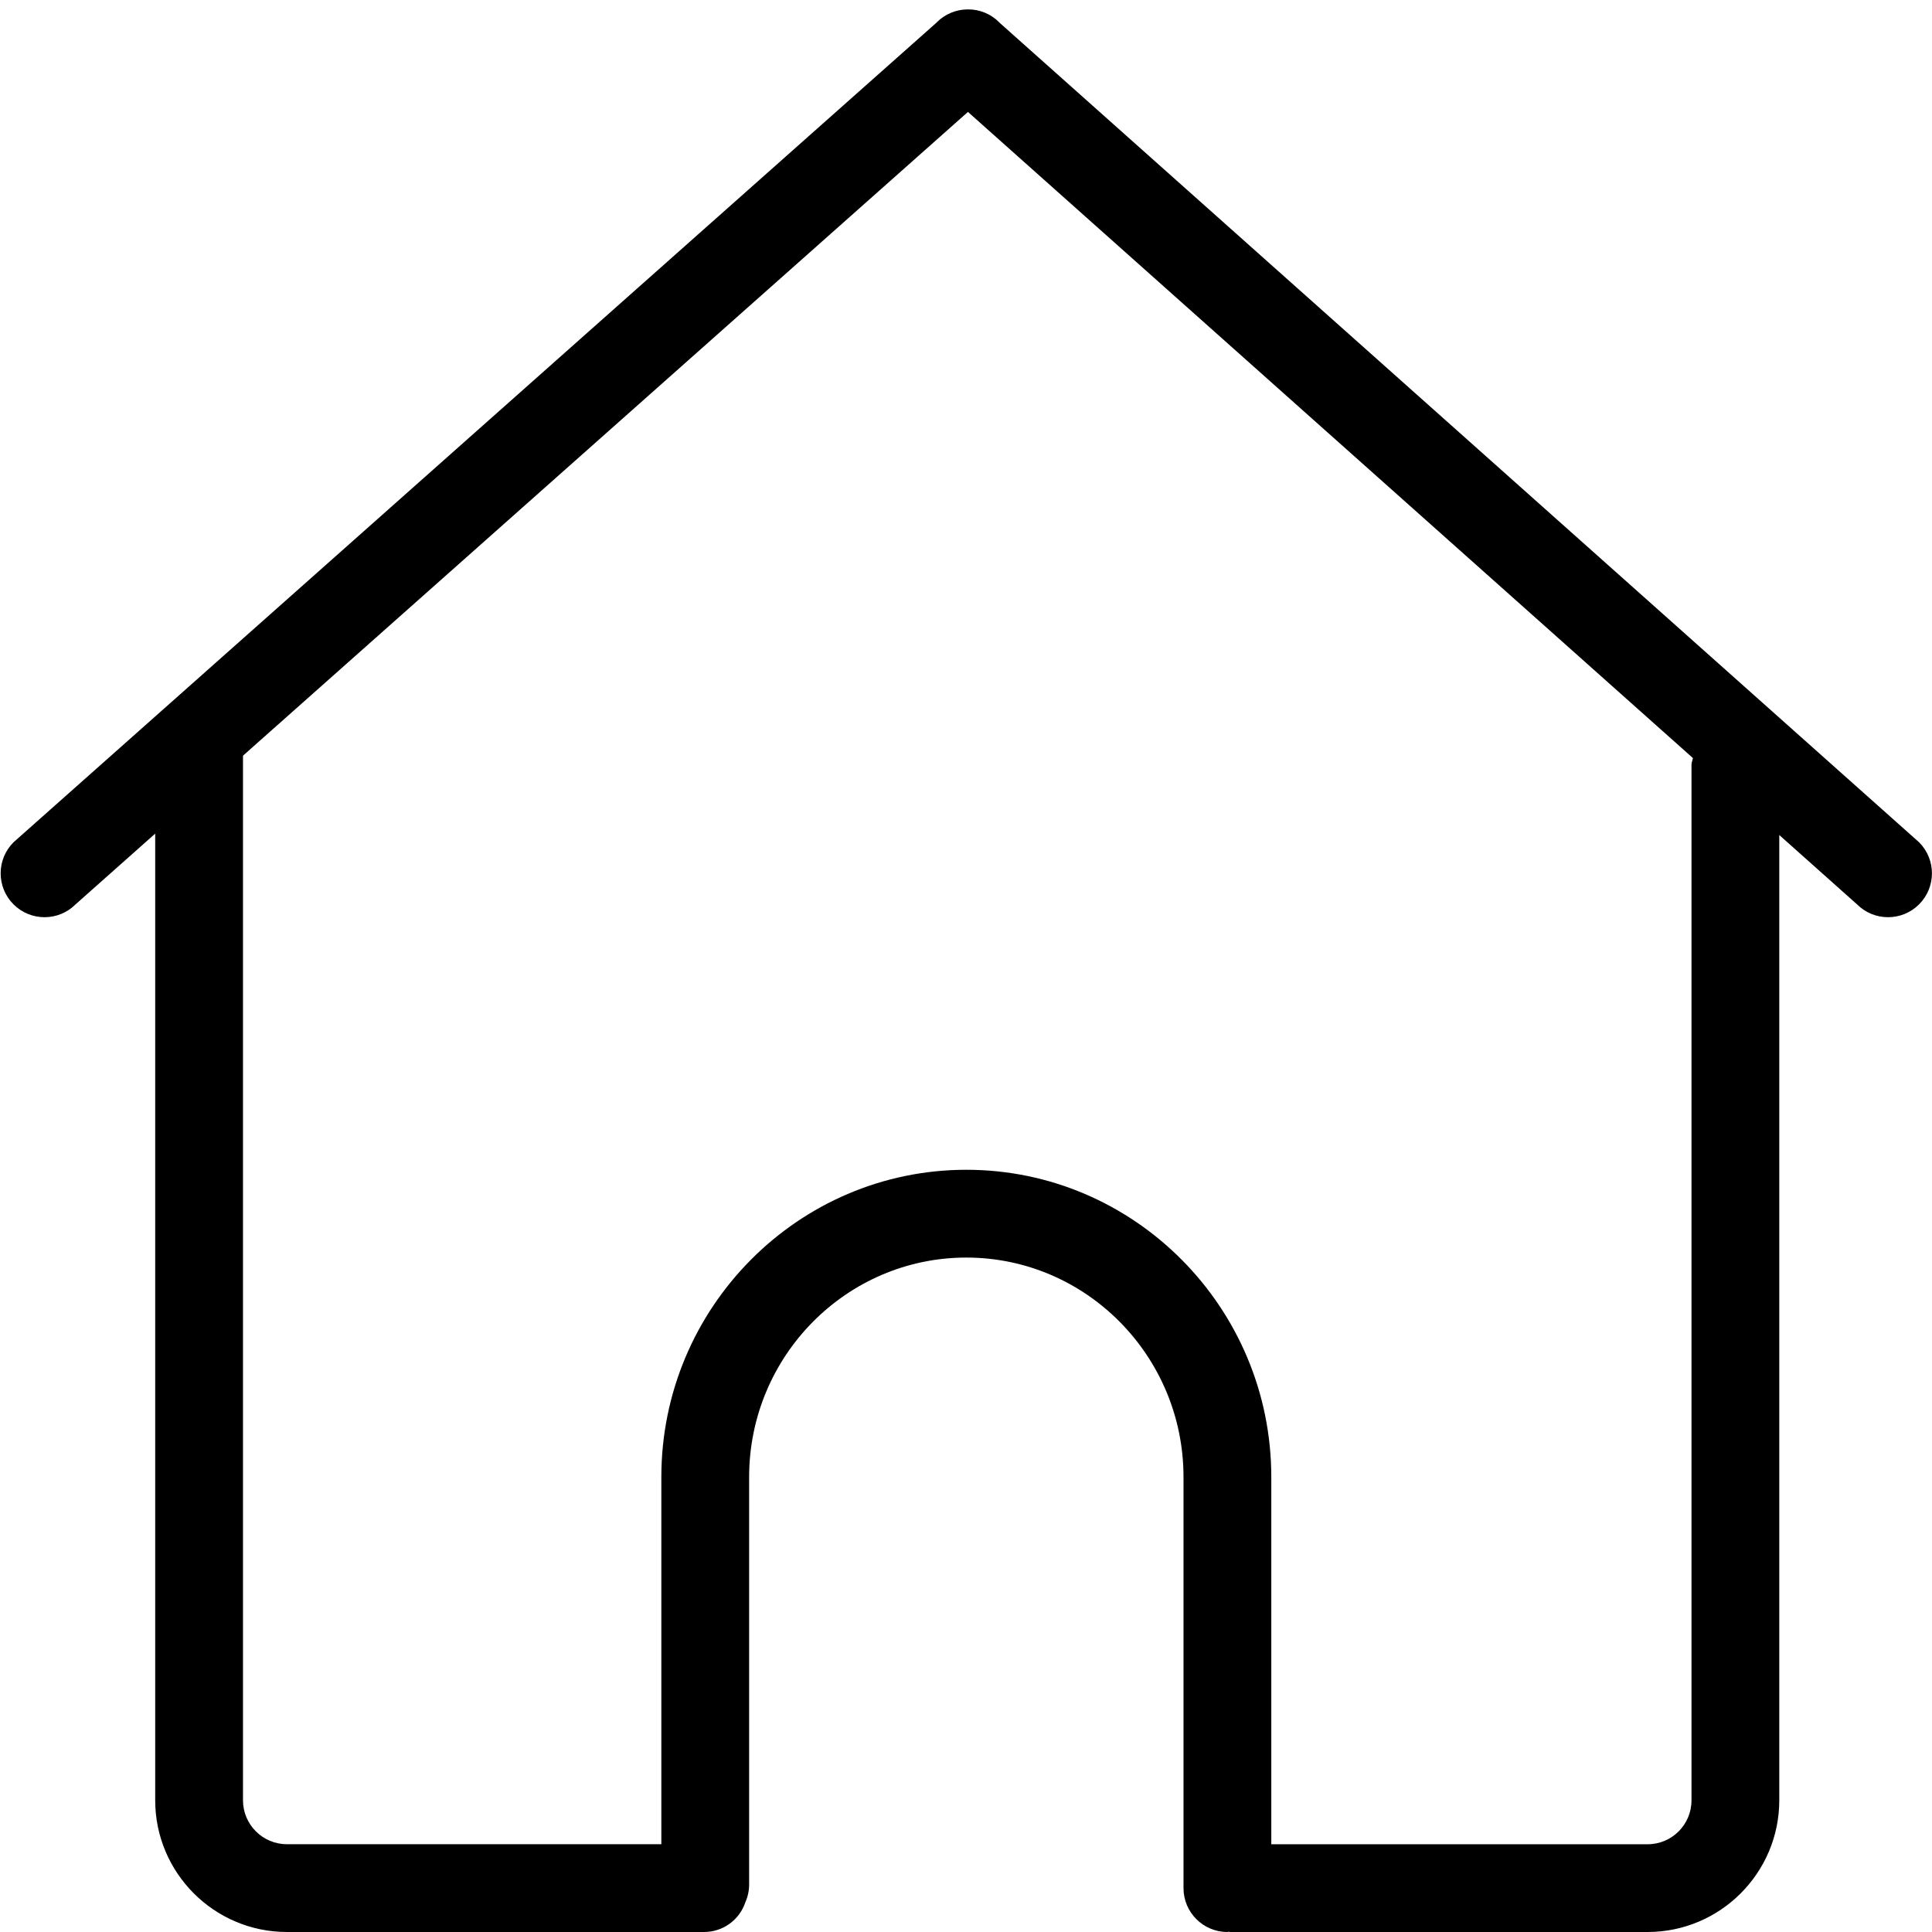
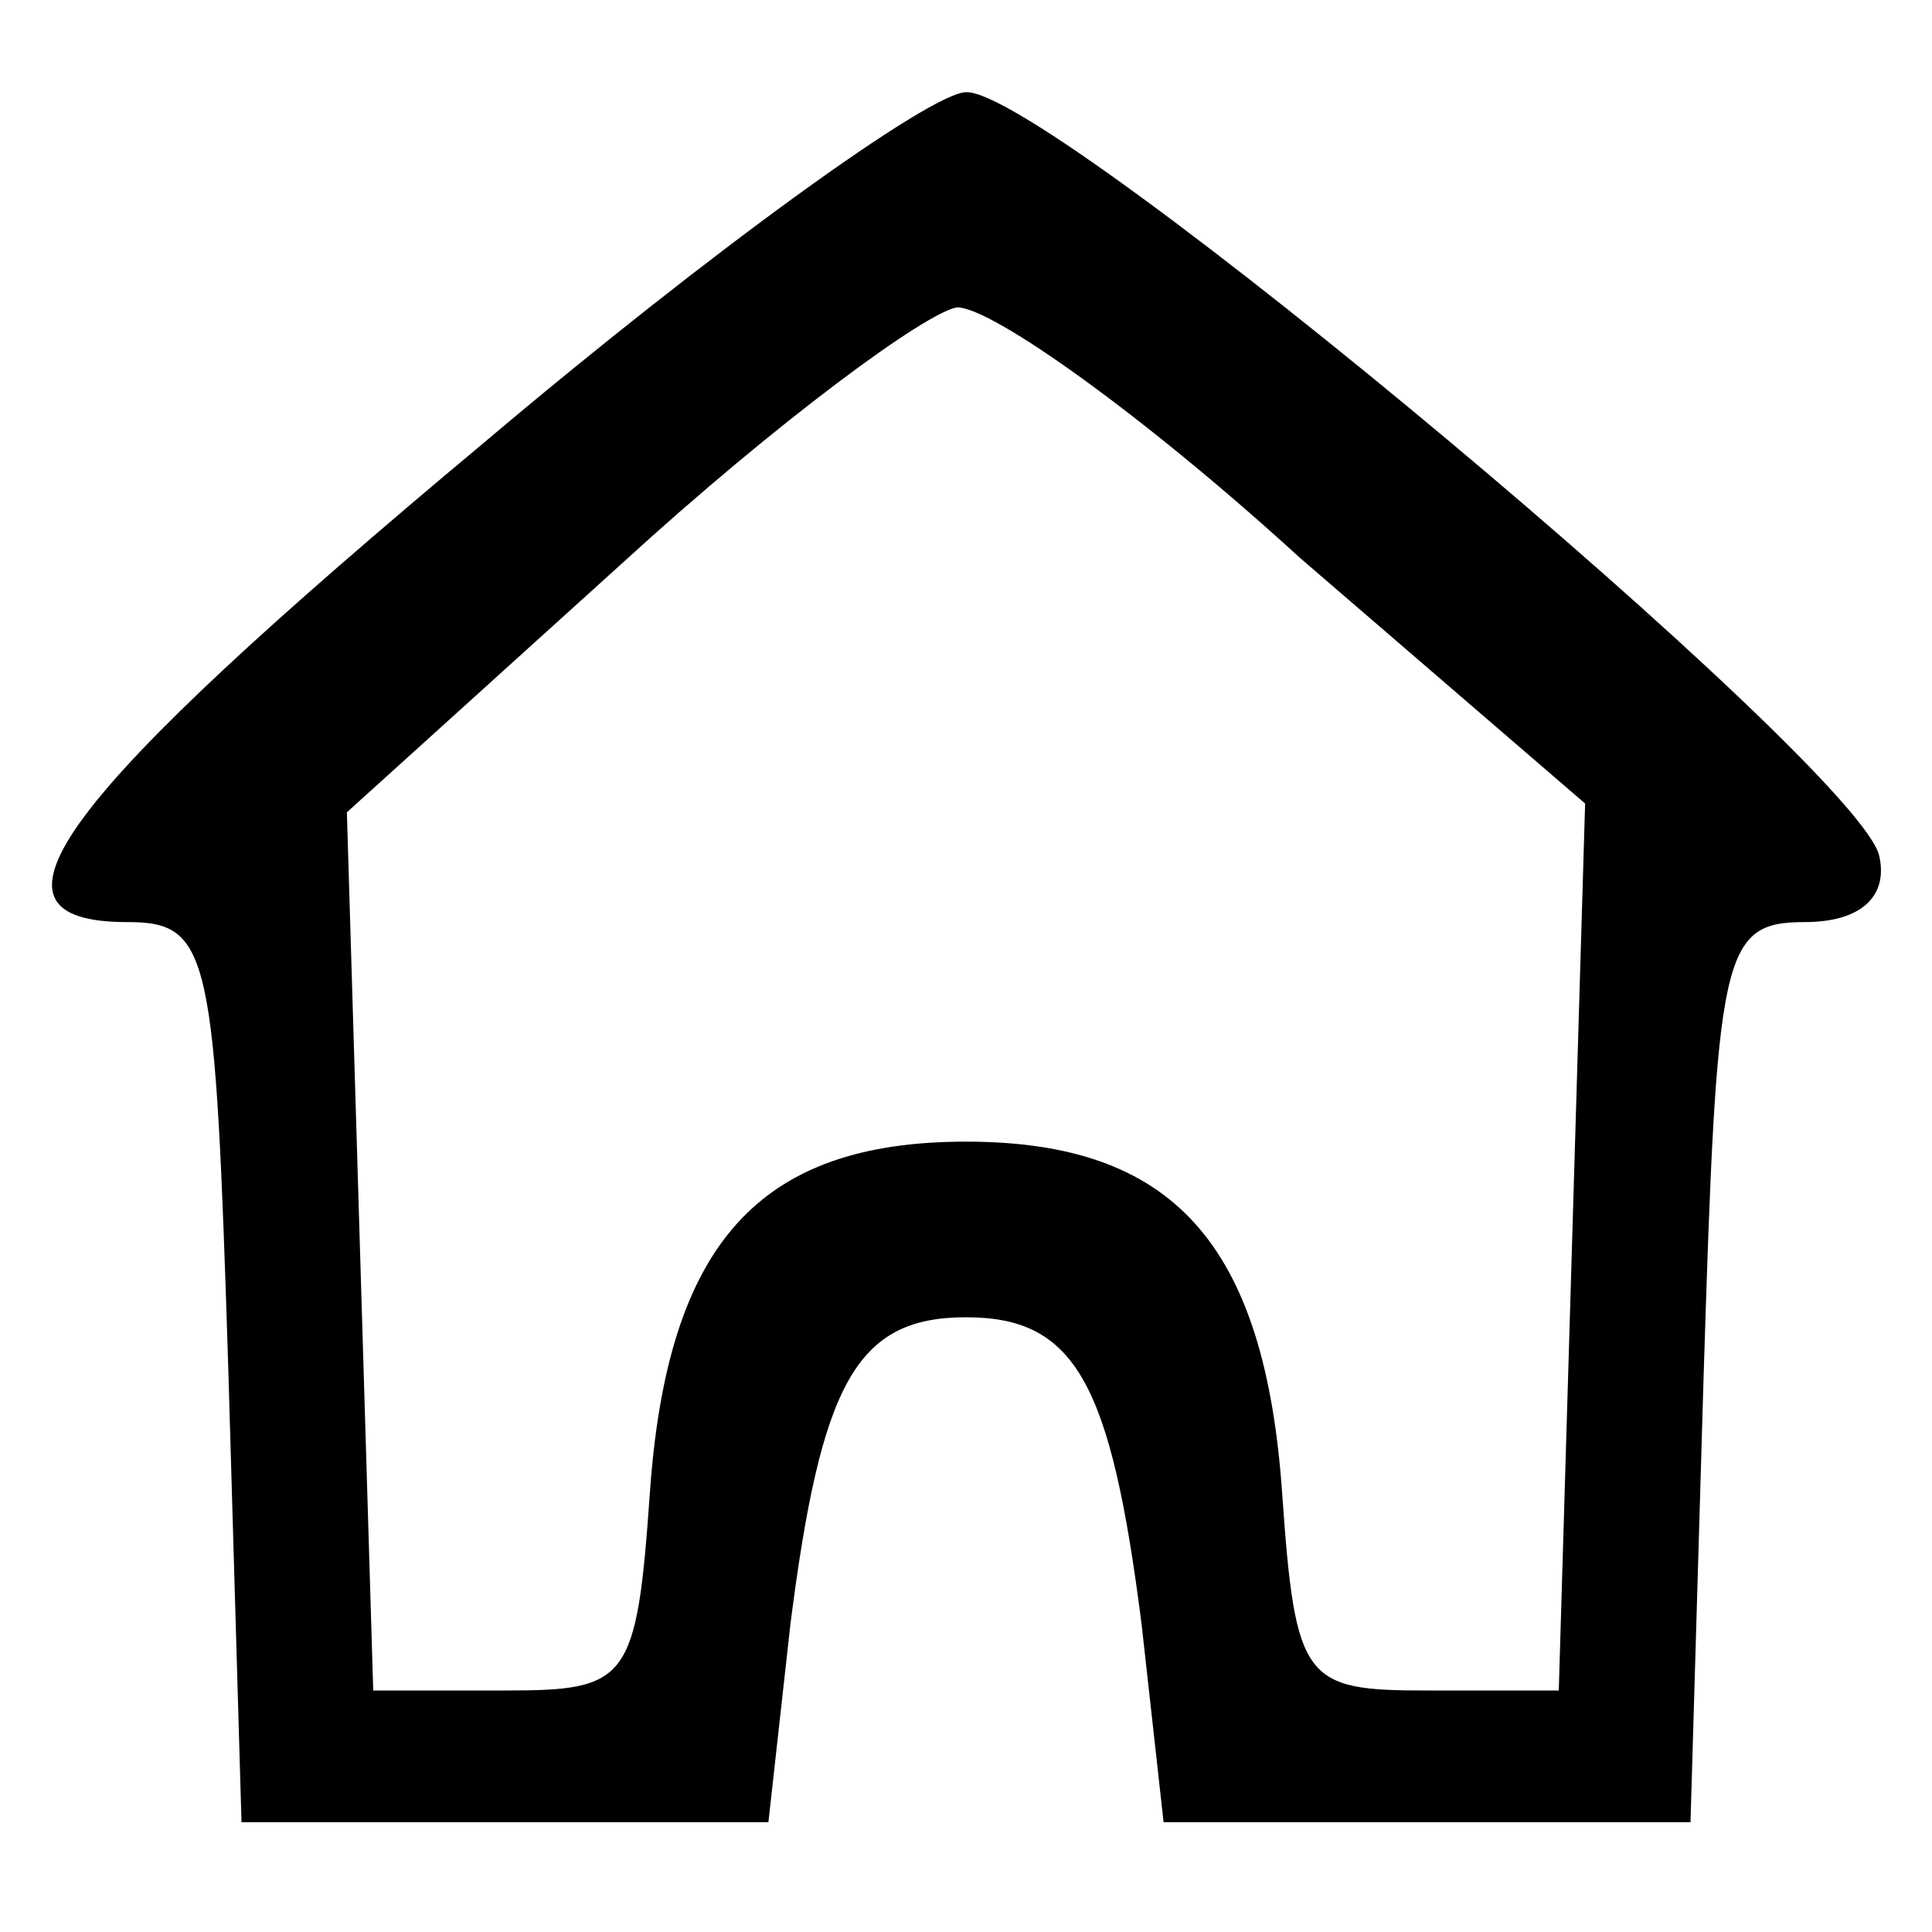
- <svg xmlns="http://www.w3.org/2000/svg" t="1583640446694" class="icon" viewBox="0 0 1024 1024" version="1.1" p-id="4326" width="200" height="200">
-   <defs>
-     <style type="text/css" />
-   </defs>
-   <path d="M1017.155 446.428L529.688 11.958c-0.07-0.047-0.07-0.14-0.14-0.186a23.032 23.032 0 0 0-16.495-6.793 23.265 23.265 0 0 0-16.495 6.793c-0.047 0.047-0.07 0.14-0.14 0.186L7.161 446.428a23.242 23.242 0 1 0 32.896 32.896l42.202-37.48v512.361c0 38.48 31.314 69.794 69.794 69.794h221.248a23.032 23.032 0 0 0 21.753-15.774 23.102 23.102 0 0 0 2.001-9.306V782.86c0-64.141 51.648-116.324 115.114-116.324s115.114 52.183 115.114 116.324v217.875a23.265 23.265 0 0 0 23.265 23.265c0.256 0 0.489-0.14 0.721-0.14s0.489 0.14 0.721 0.14h221.271c38.48 0 69.794-31.314 69.794-69.794V442.589l41.202 36.735a23.242 23.242 0 1 0 32.896-32.896z m-120.628 507.801a23.265 23.265 0 0 1-23.265 23.265h-199.449V782.86c0-89.779-72.516-162.854-161.644-162.854-89.127 0-161.644 73.075-161.644 162.854v194.61H152.054c-12.819 0-23.265-10.423-23.265-23.265V400.527L513.031 59.325l384.241 342.458c-0.209 1.233-0.744 2.373-0.744 3.653v548.793z" p-id="4327" />
+ <svg xmlns="http://www.w3.org/2000/svg" version="1.0" width="44pt" height="44pt" viewBox="0 0 44 44" preserveAspectRatio="xMidYMid meet">
+   <g transform="translate(0,44) scale(0.1,-0.1)" fill="#000000" stroke="none">
+     <path d="M110 339 c-97 -81 -118 -109 -81 -109 19 0 20 -7 23 -102 l3 -103 60 0 60 0 5 45 c7 55 15 70 40 70 25 0 33 -15 40 -70 l5 -45 60 0 60 0 3 102 c3 96 4 103 23 103 13 0 19 6 17 15 -4 20 -189 175 -208 174 -8 0 -58 -36 -110 -80z m186 -26 l65 -56 -3 -101 -3 -101 -30 0 c-28 0 -30 2 -33 45 -4 57 -25 80 -72 80 -47 0 -68 -23 -72 -80 -3 -43 -5 -45 -33 -45 l-30 0 -3 100 -3 100 63 57 c35 32 69 57 76 58 8 0 43 -25 78 -57z" />
+   </g>
</svg>
